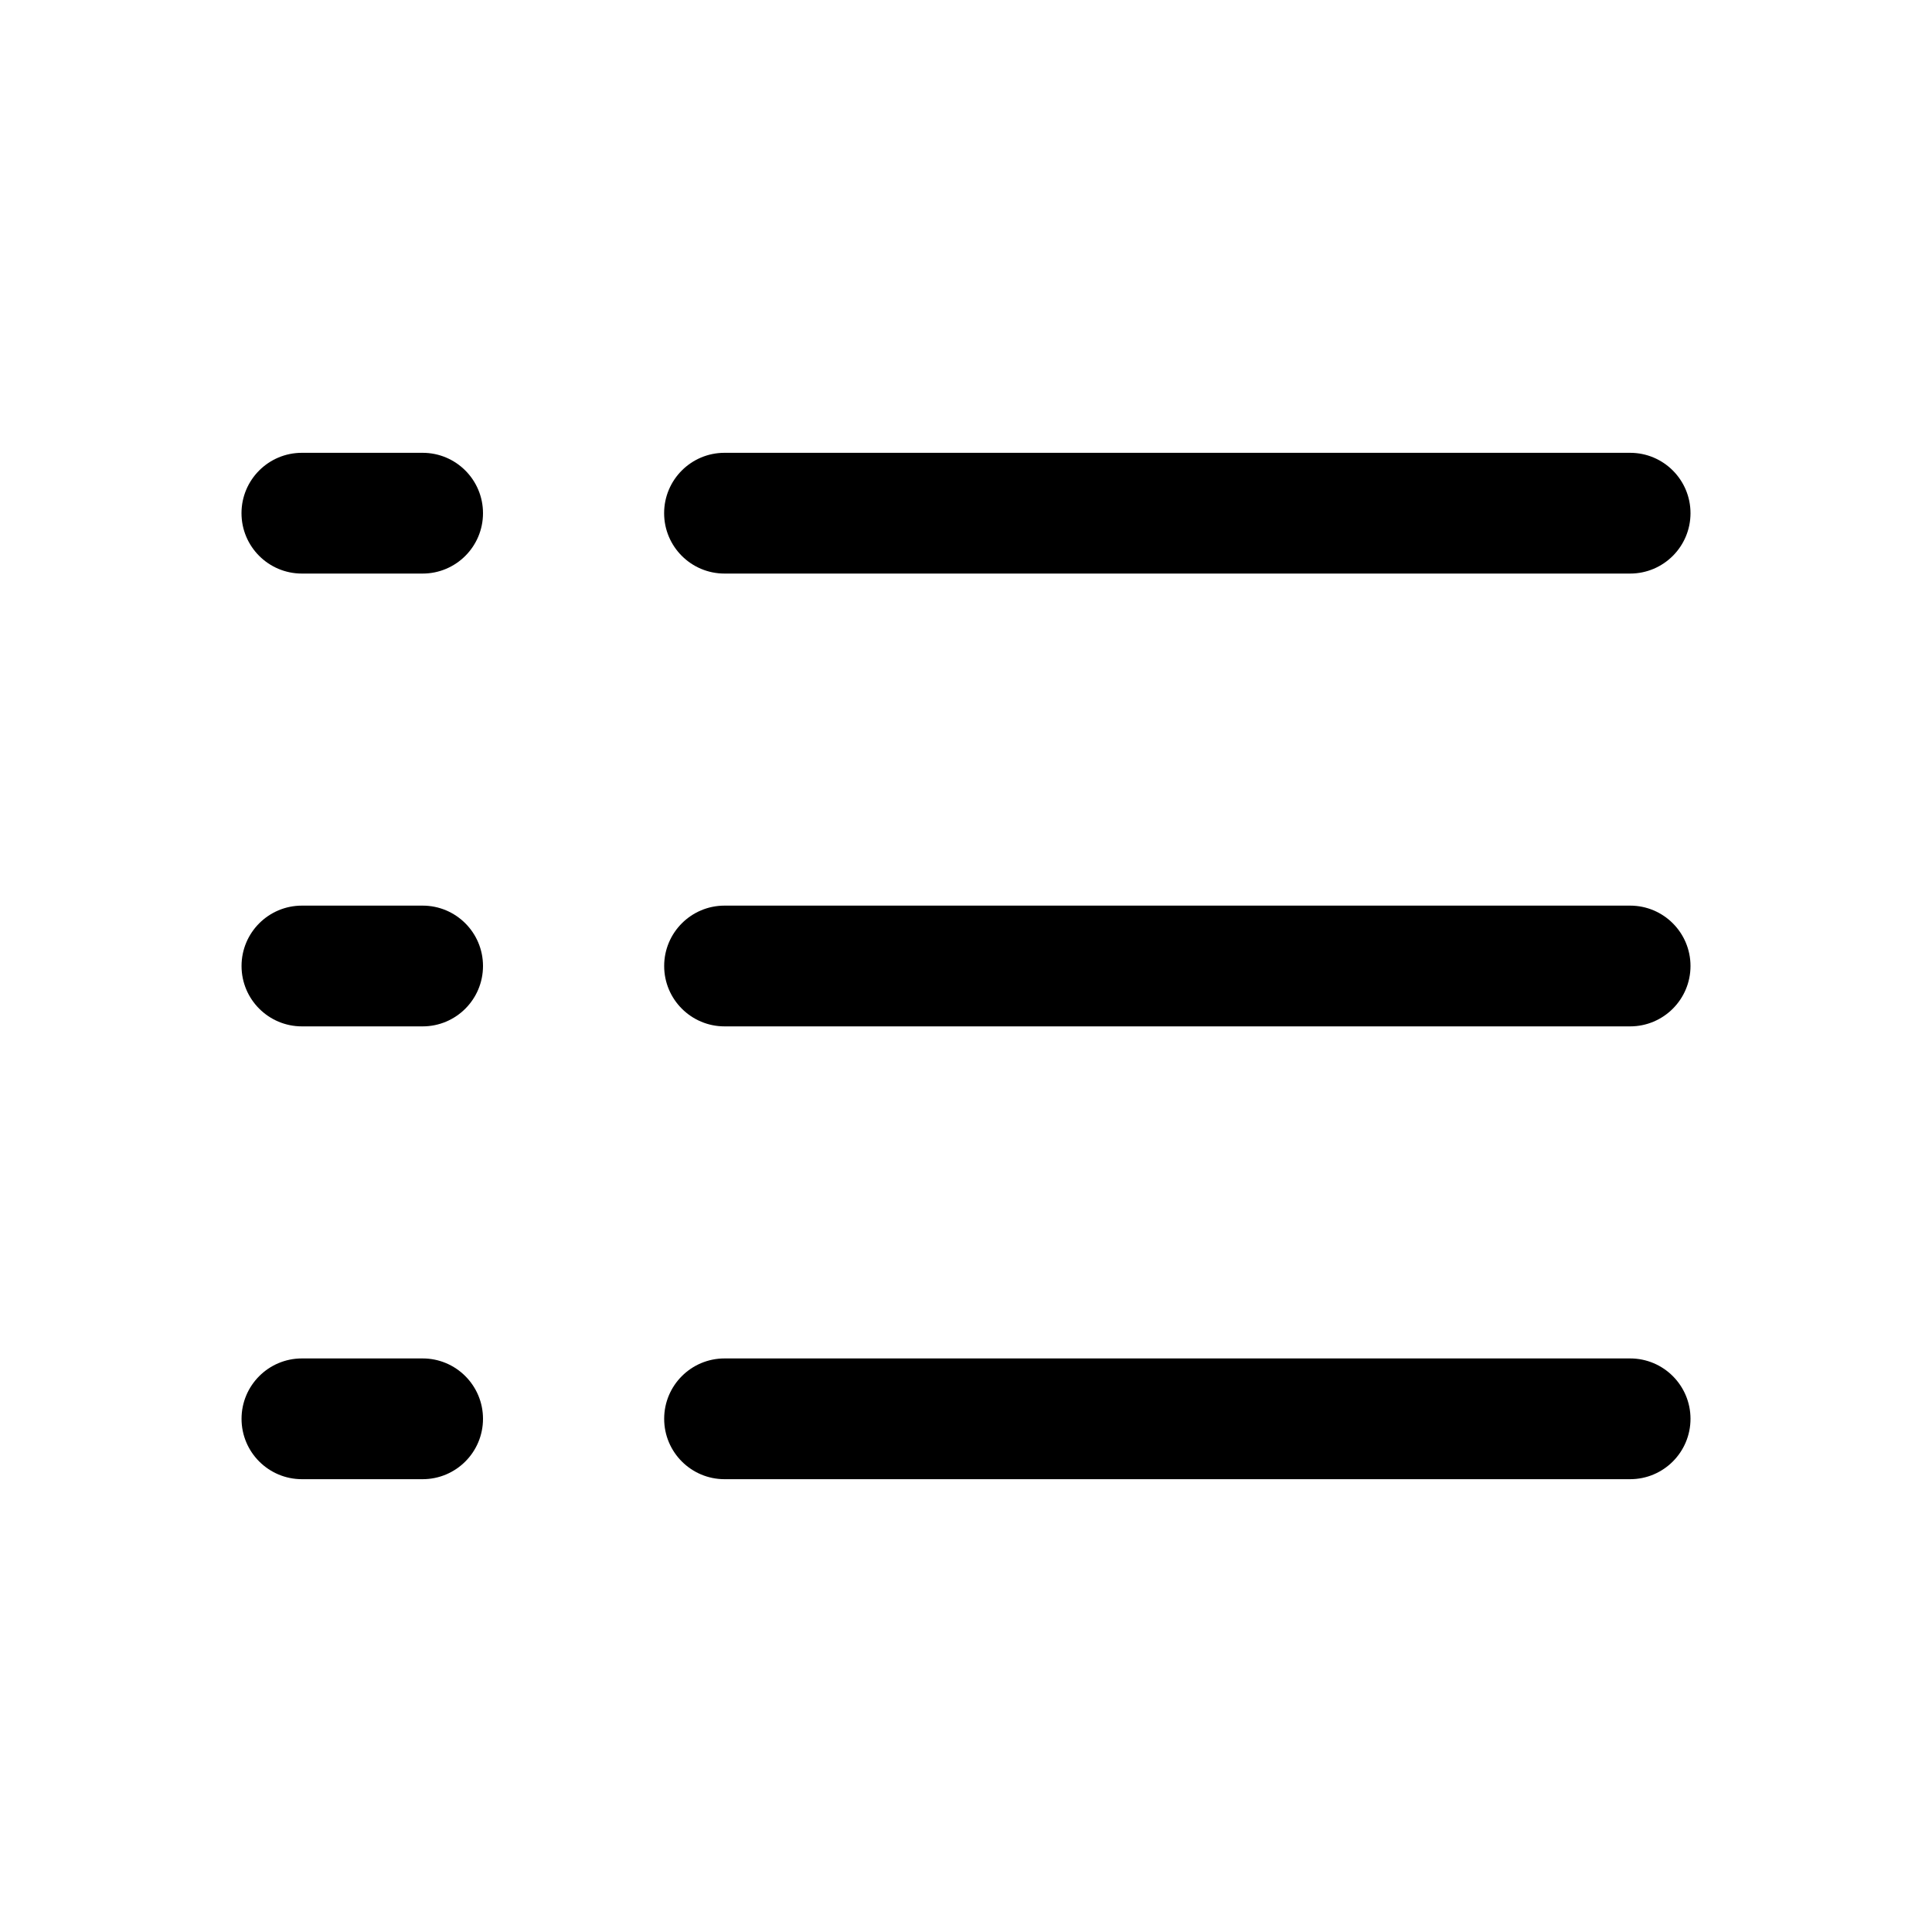
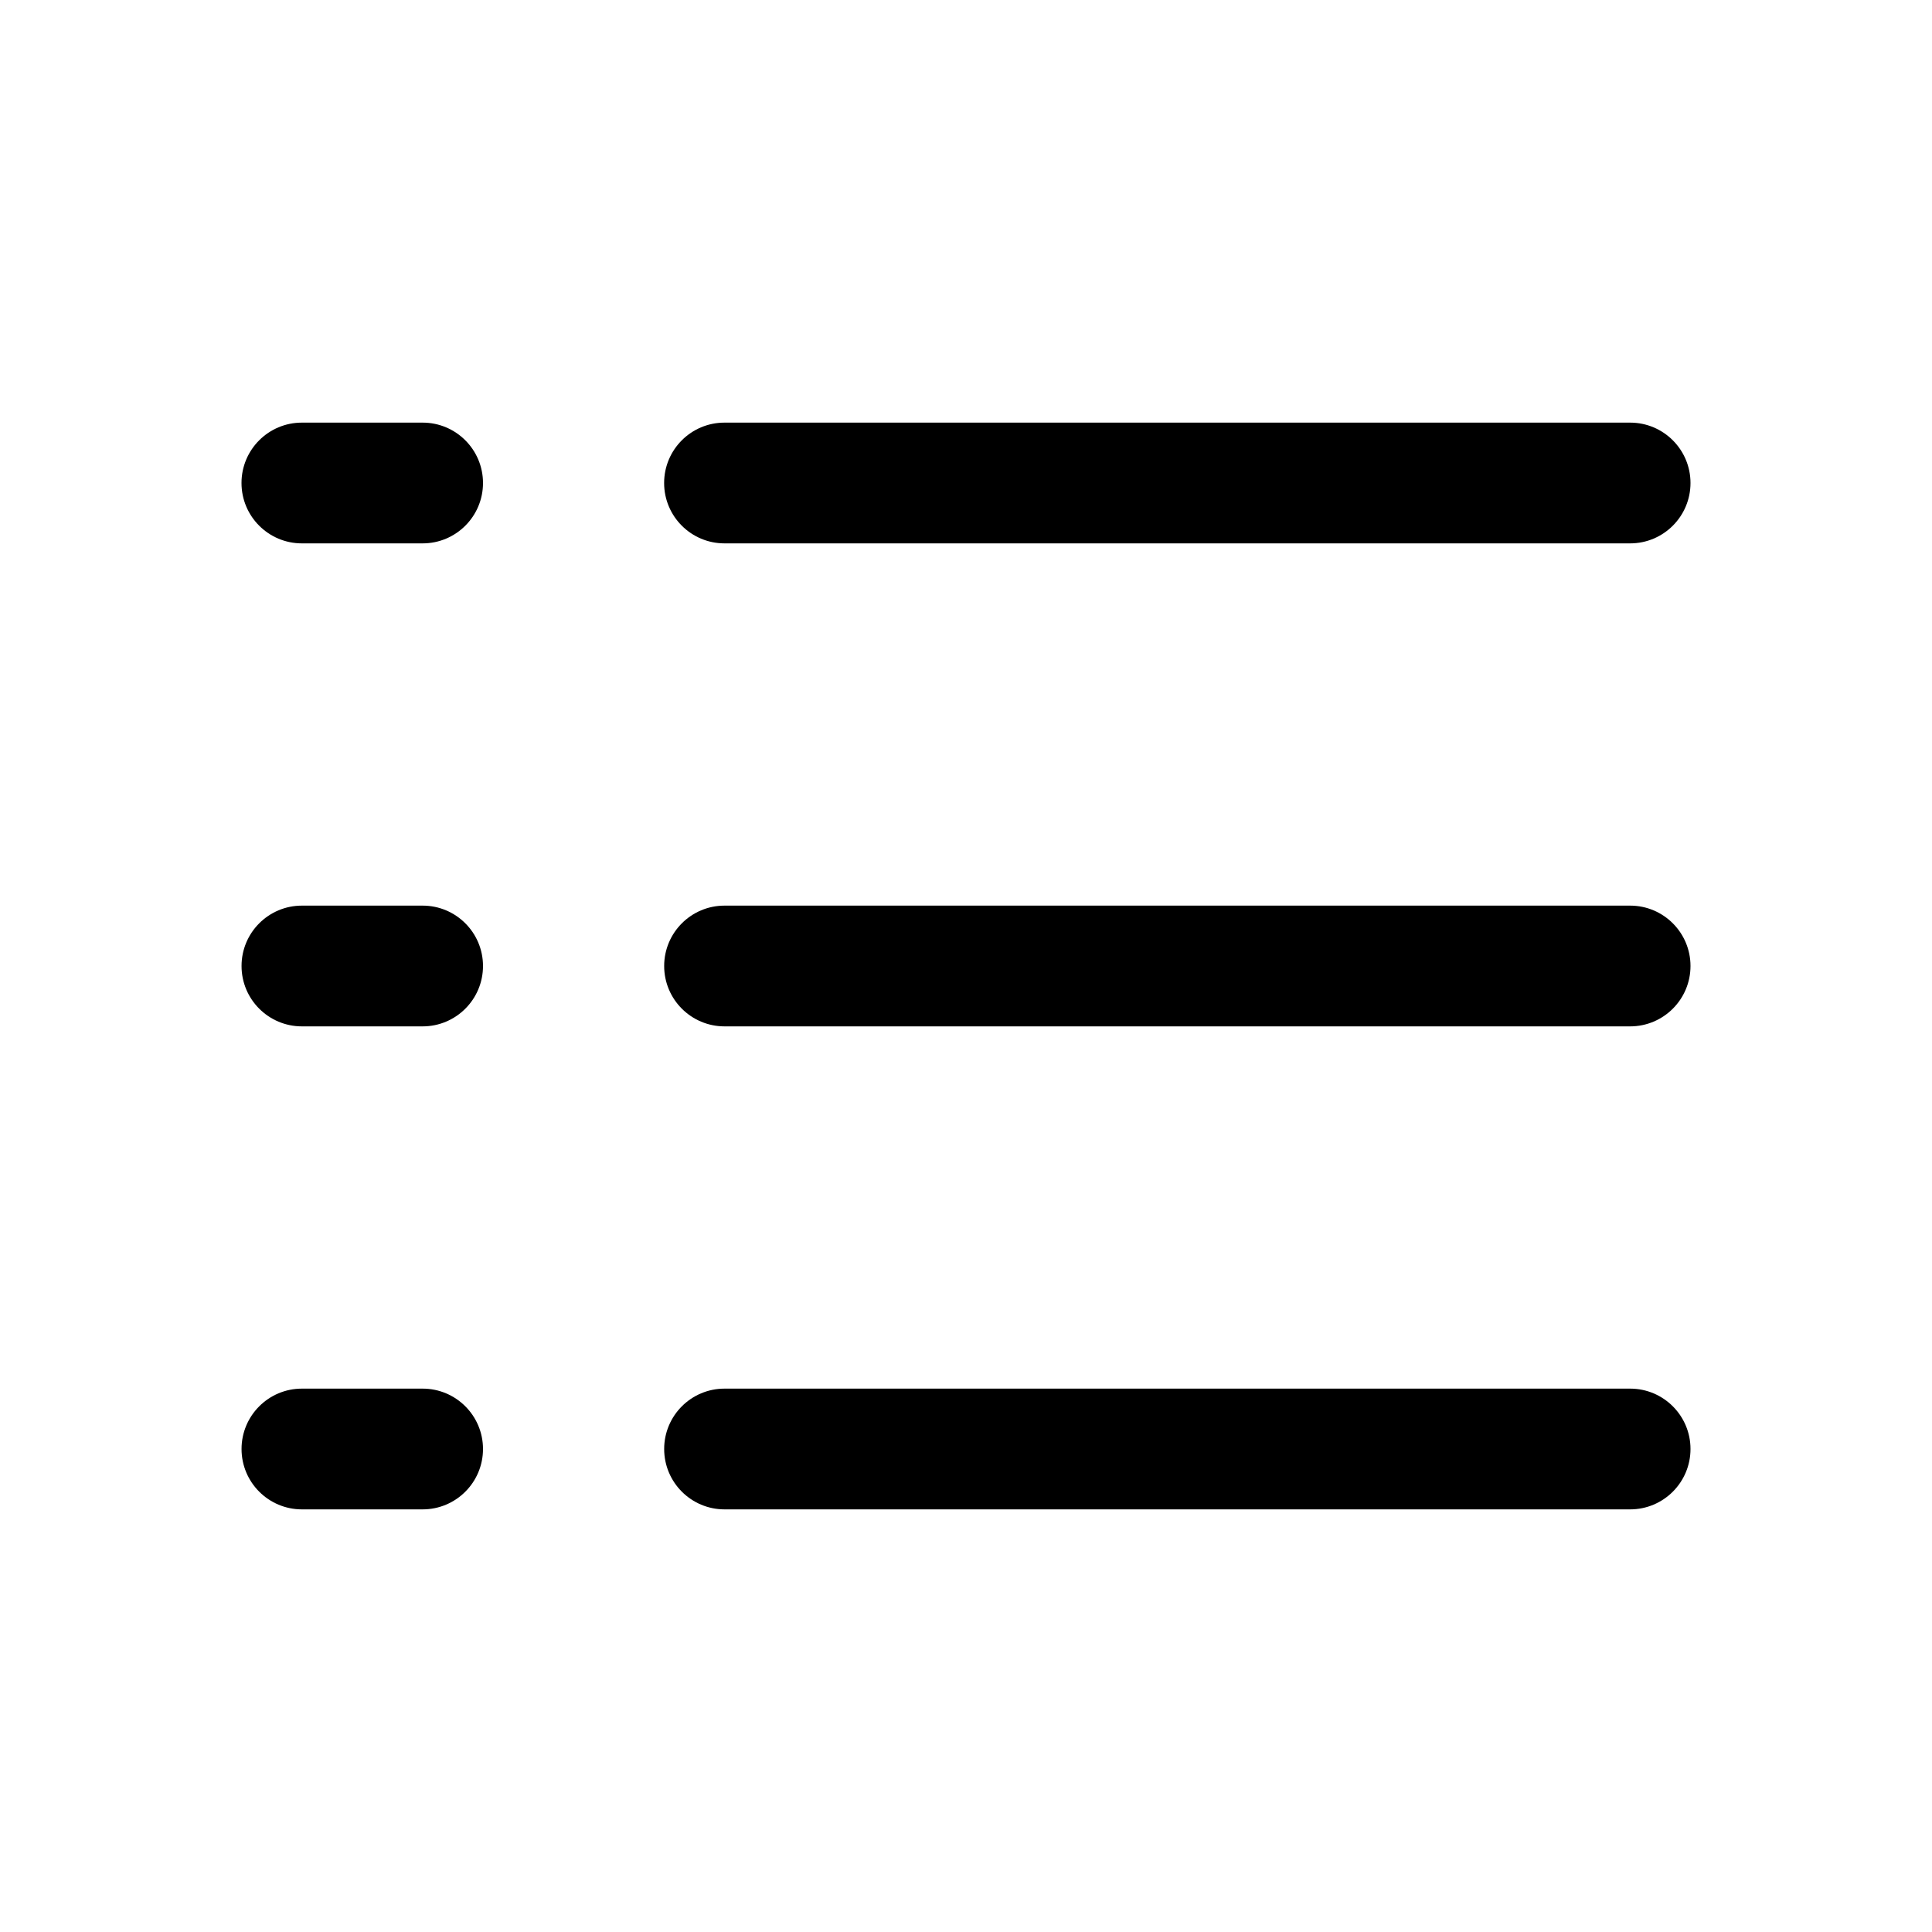
<svg xmlns="http://www.w3.org/2000/svg" id="Flat" viewBox="0 0 256 256">
-   <path d="M88,68a8,8,0,0,1,8-8H216a8,8,0,0,1,0,16H96A8,8,0,0,1,88,68Zm128,52H96.006a8,8,0,1,0,0,16H216a8,8,0,0,0,0-16Zm0,60H96.006a8,8,0,1,0,0,16H216a8,8,0,0,0,0-16ZM56,60H40a8,8,0,0,0,0,16H56a8,8,0,0,0,0-16Zm0,60H40.006a8,8,0,1,0,0,16H56a8,8,0,0,0,0-16Zm0,60H40.006a8,8,0,1,0,0,16H56a8,8,0,0,0,0-16Z" />
+   <path d="M88,64a8,8,0,0,1,8-8H216a8,8,0,0,1,0,16H96A8,8,0,0,1,88,64Zm128,56H96.006a8,8,0,1,0,0,16H216a8,8,0,0,0,0-16Zm0,64H96.006a8,8,0,1,0,0,16H216a8,8,0,0,0,0-16ZM56,56H40a8,8,0,0,0,0,16H56a8,8,0,0,0,0-16Zm0,64H40.006a8,8,0,1,0,0,16H56a8,8,0,0,0,0-16Zm0,64H40.006a8,8,0,1,0,0,16H56a8,8,0,0,0,0-16Z" />
</svg>
